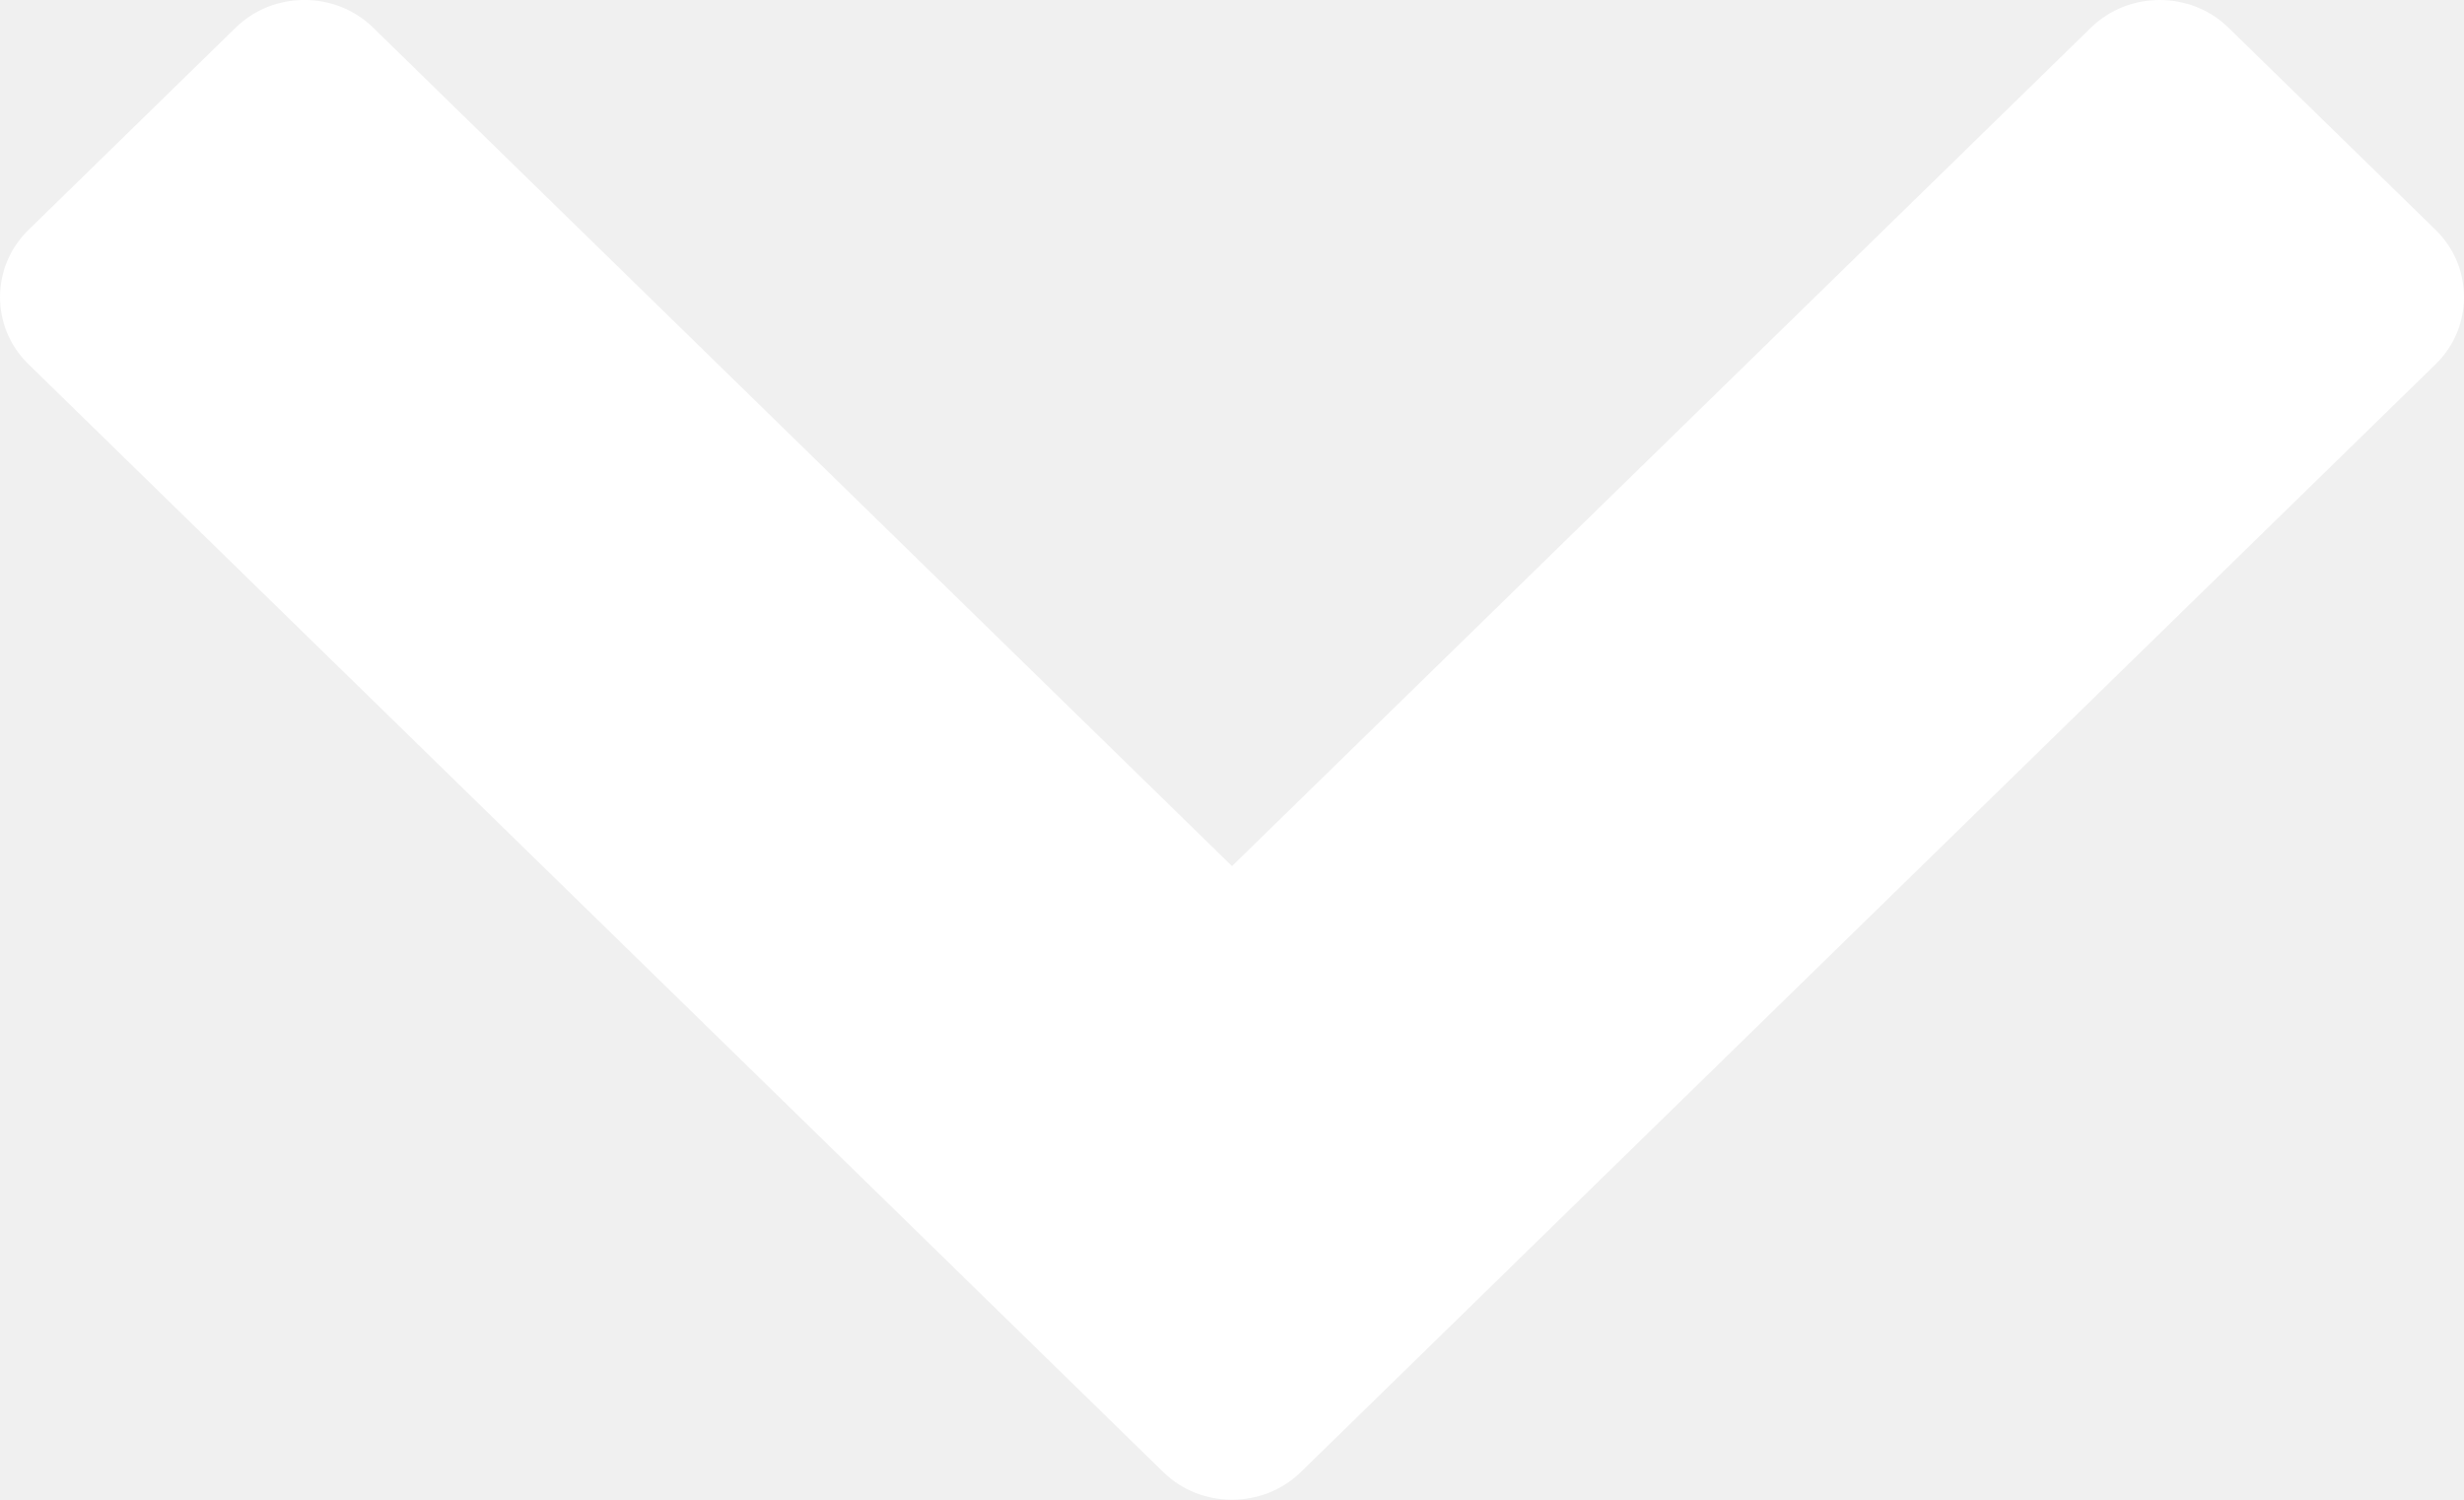
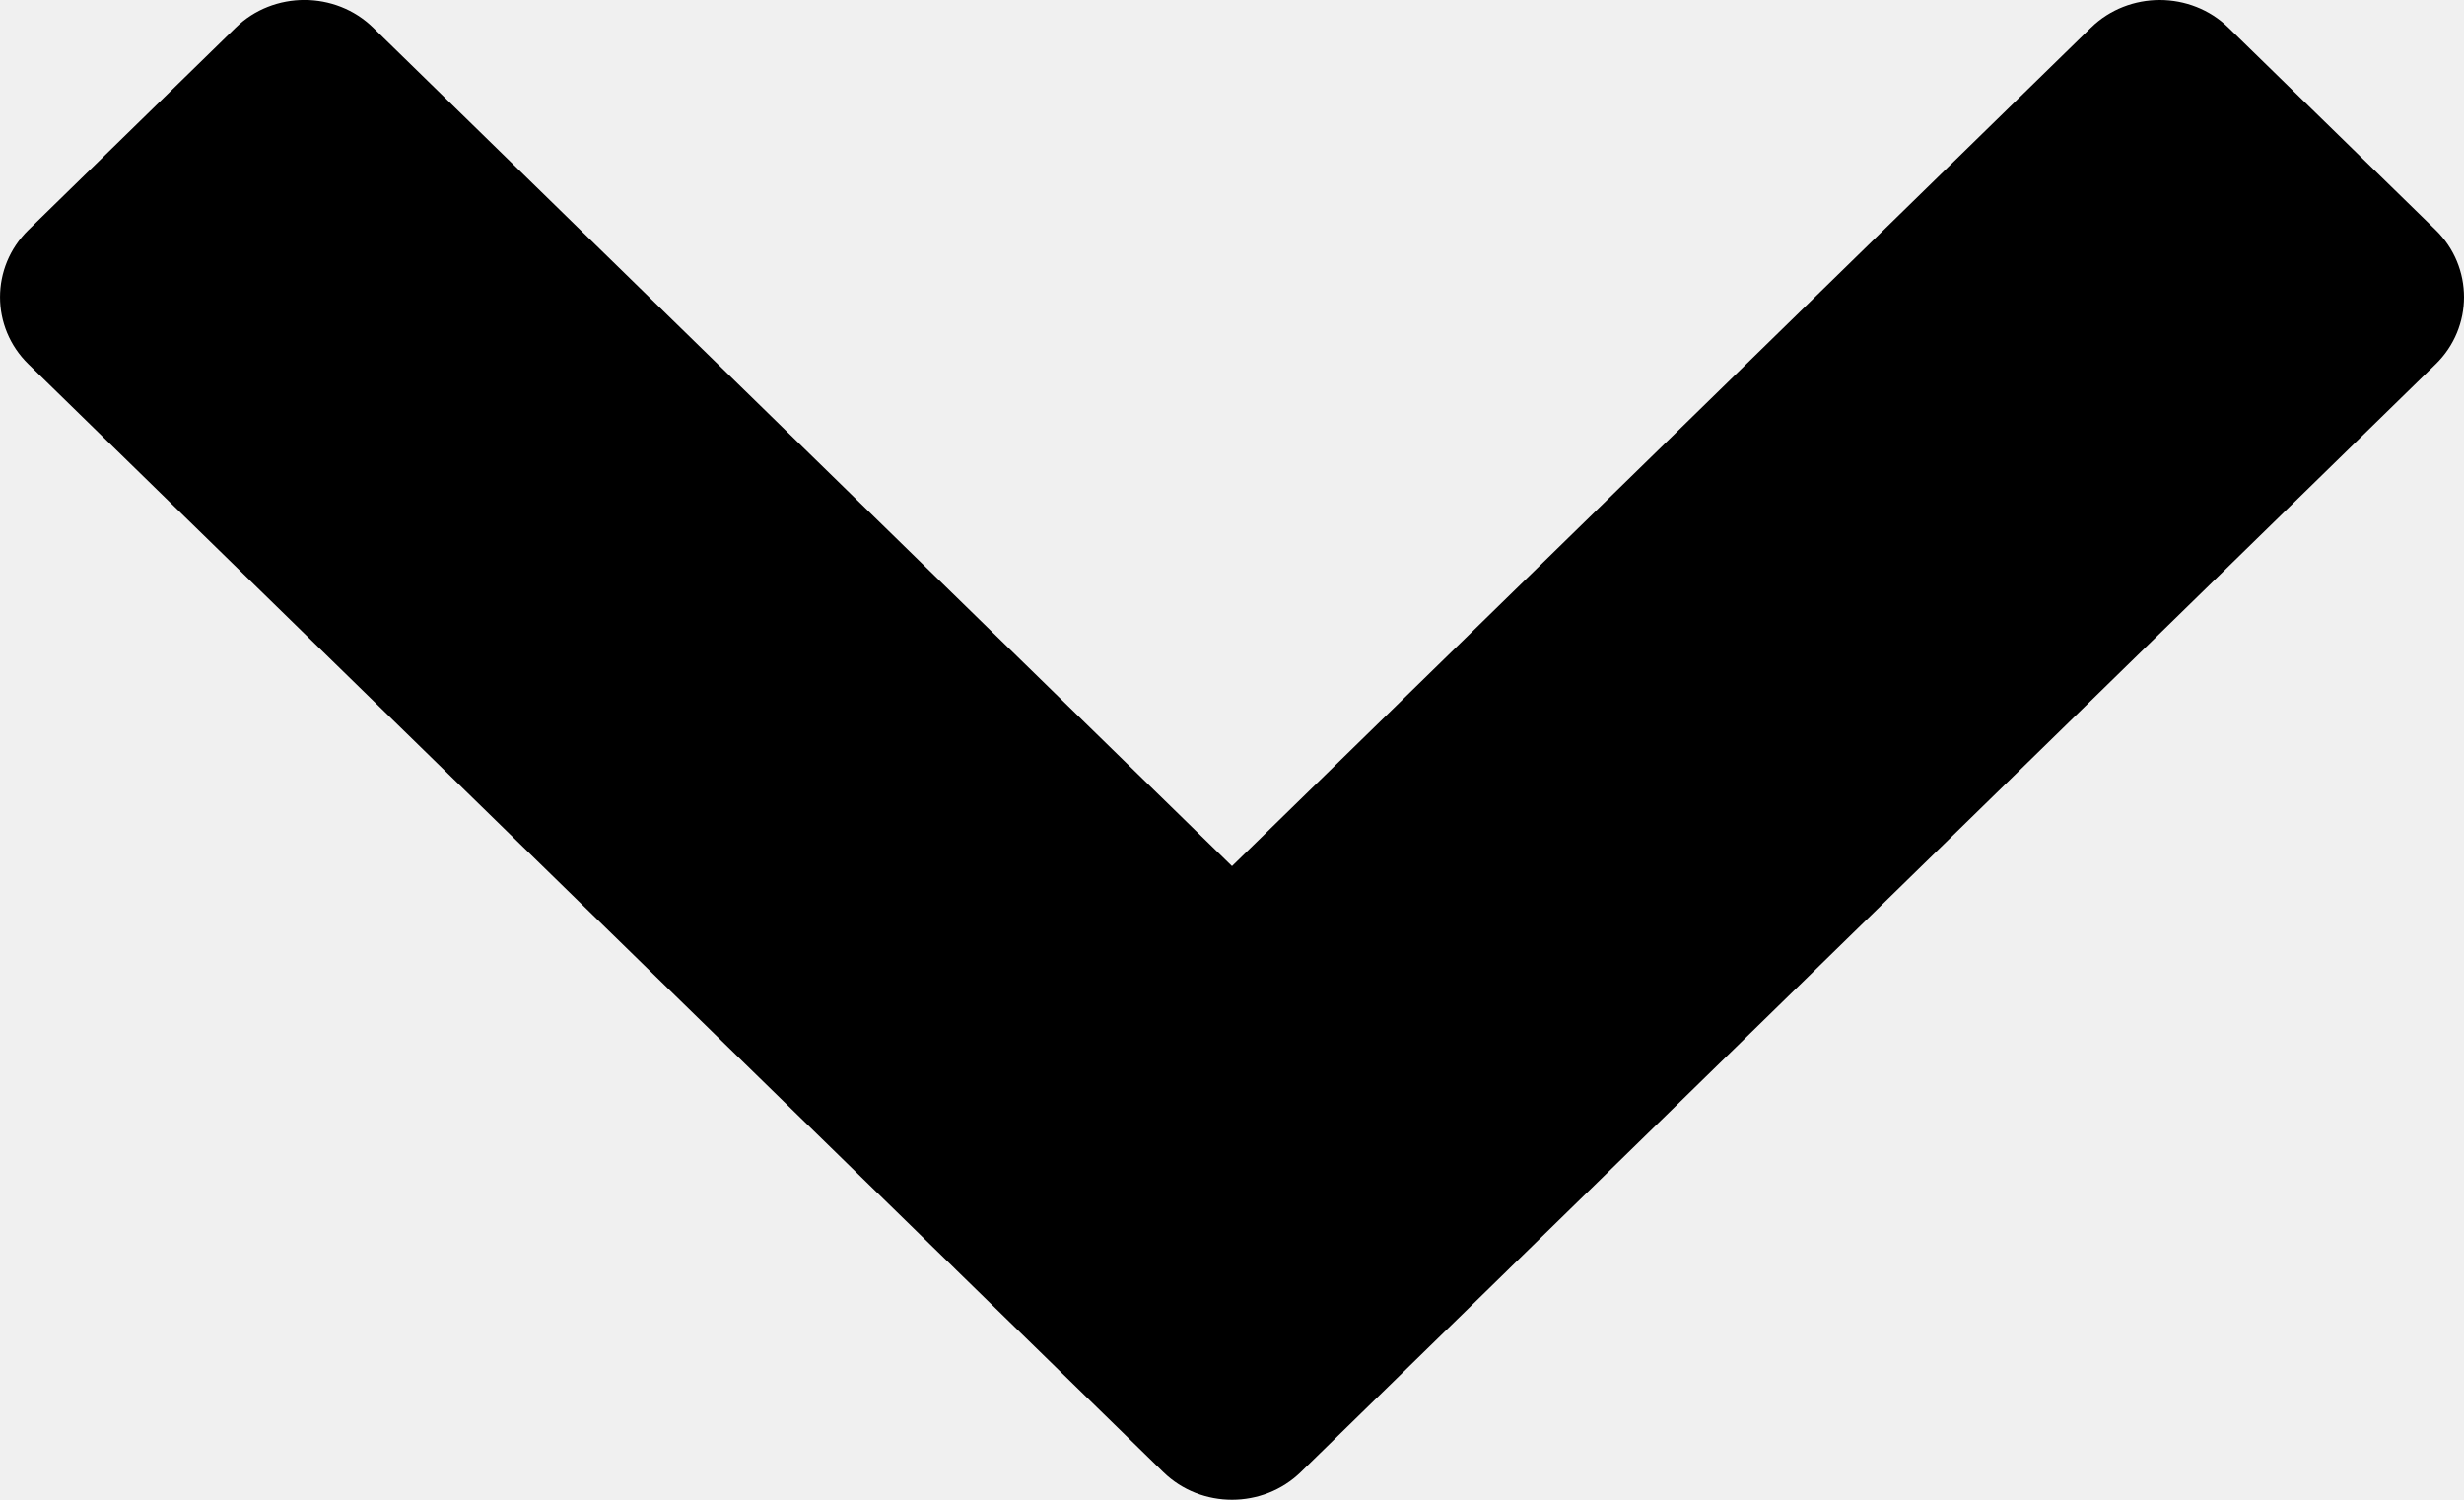
<svg xmlns="http://www.w3.org/2000/svg" width="23" height="14" viewBox="0 0 23 14" fill="none">
-   <path fill-rule="evenodd" clip-rule="evenodd" d="M0.265 2.147L2.2 0.258C2.553 -0.087 3.131 -0.086 3.483 0.258L11.5 8.085L19.518 0.258C19.872 -0.087 20.45 -0.085 20.801 0.258L22.736 2.147C23.088 2.491 23.088 3.056 22.736 3.399L14.093 11.837L14.077 11.853L12.142 13.742C11.79 14.085 11.212 14.087 10.859 13.742L8.924 11.853L8.908 11.837L0.265 3.399C-0.088 3.055 -0.088 2.492 0.265 2.147Z" fill="white" />
+   <path fill-rule="evenodd" clip-rule="evenodd" d="M0.265 2.147L2.2 0.258C2.553 -0.087 3.131 -0.086 3.483 0.258L11.5 8.085L19.518 0.258C19.872 -0.087 20.45 -0.085 20.801 0.258L22.736 2.147C23.088 2.491 23.088 3.056 22.736 3.399L14.093 11.837L14.077 11.853L12.142 13.742C11.79 14.085 11.212 14.087 10.859 13.742L8.924 11.853L8.908 11.837L0.265 3.399C-0.088 3.055 -0.088 2.492 0.265 2.147Z" fill="currentColor" />
</svg>
